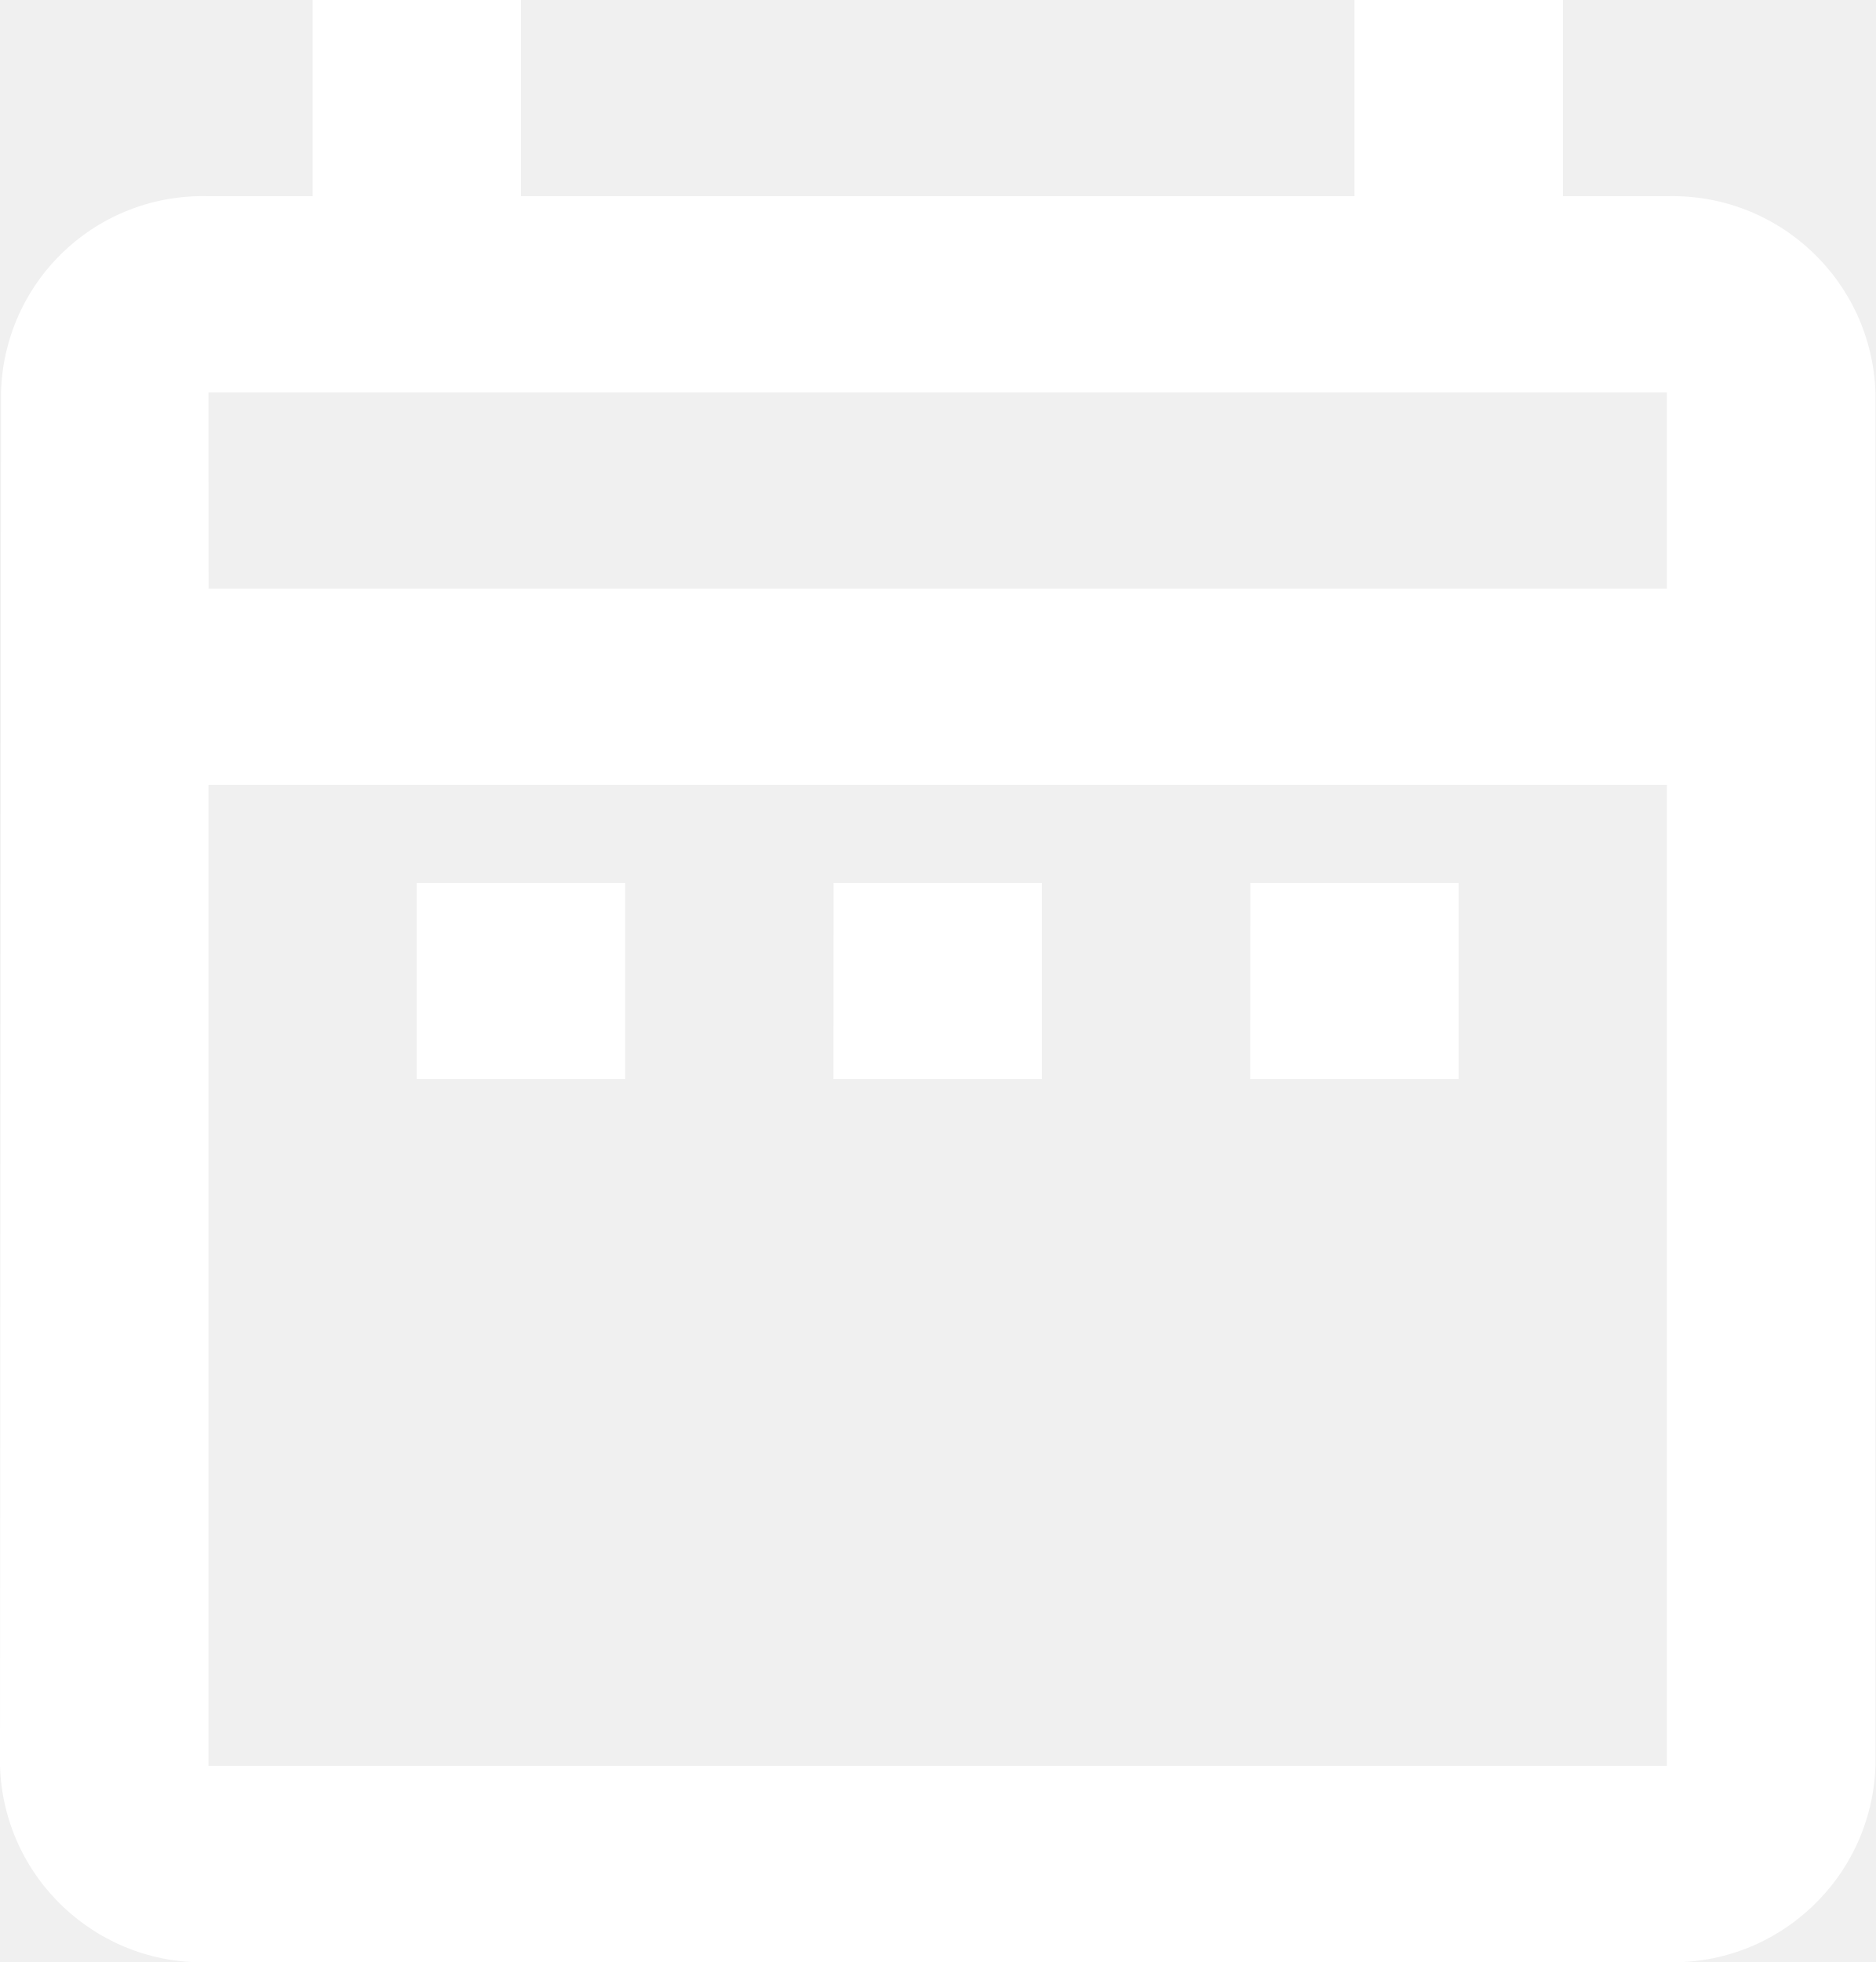
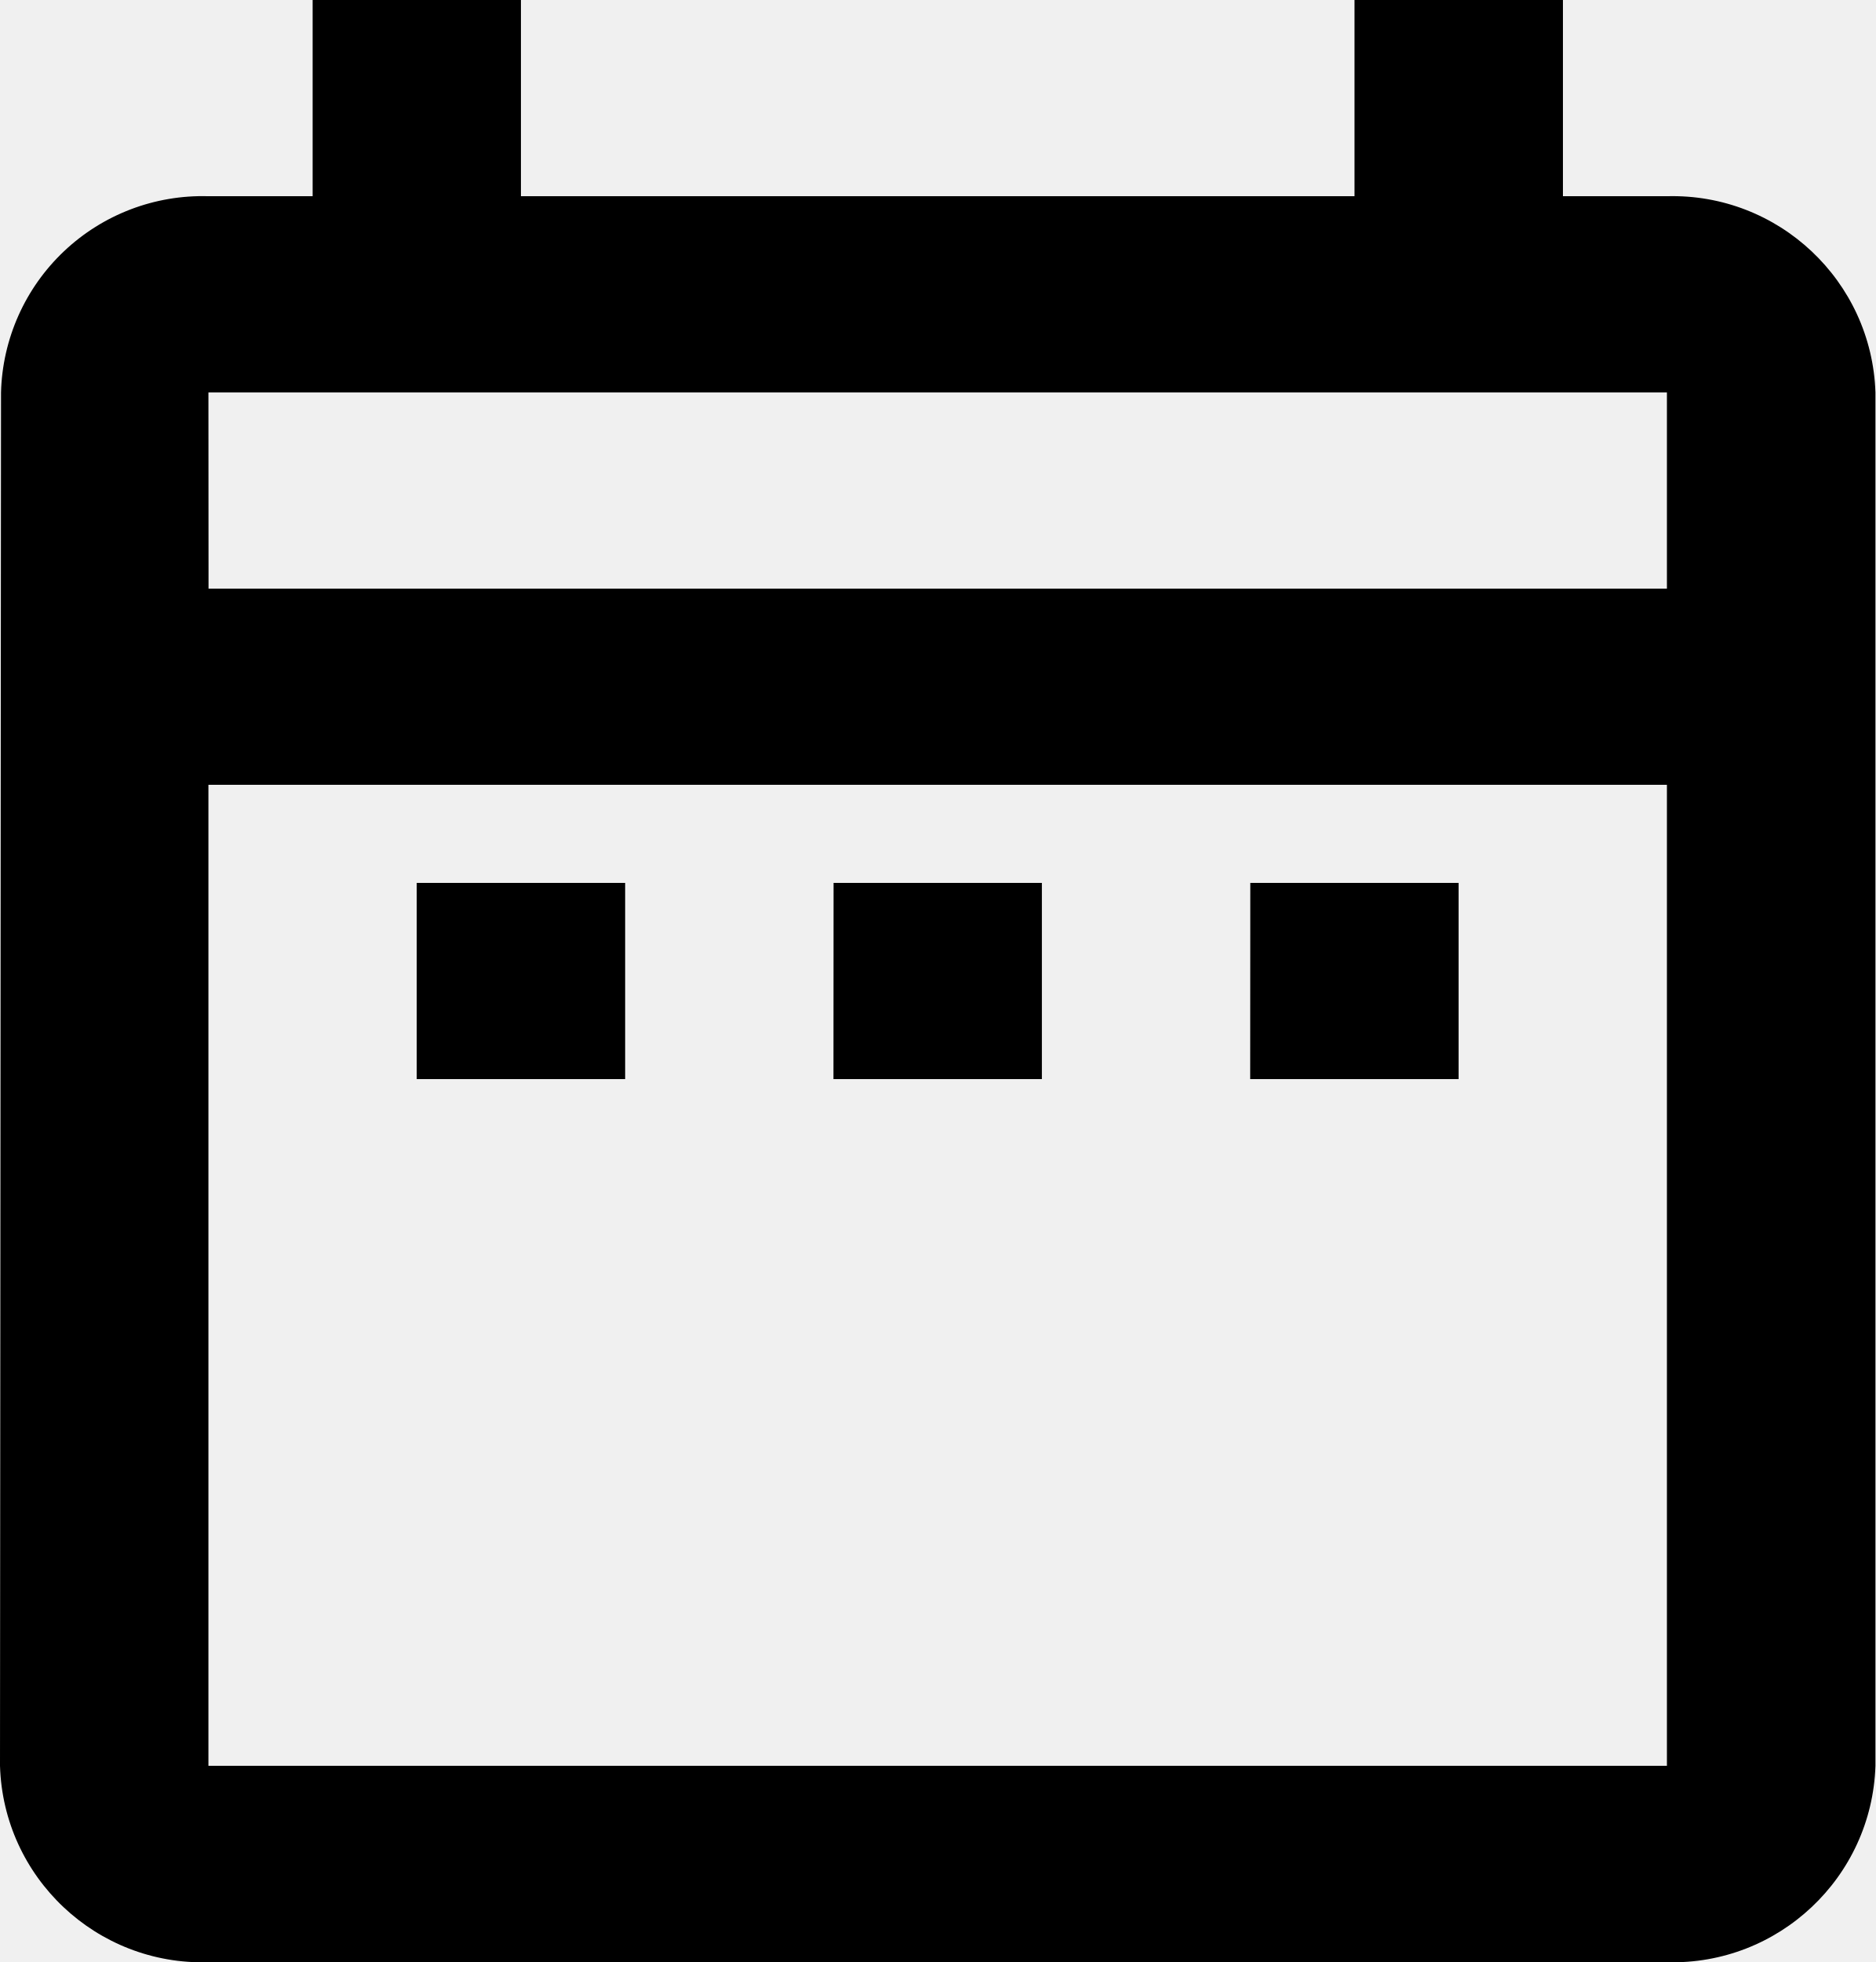
<svg xmlns="http://www.w3.org/2000/svg" id="Schedule_Icon" data-name="Schedule Icon" width="16.539" height="17.298" viewBox="0 0 16.539 17.298">
-   <path id="Path_95" data-name="Path 95" d="M6.675,9.784H8.513v1.73H6.675ZM19.539,5.46V17.568A1.791,1.791,0,0,1,17.7,19.3H4.838A1.786,1.786,0,0,1,3,17.568L3.009,5.46A1.777,1.777,0,0,1,4.838,3.73h.919V2H7.594V3.73h7.351V2h1.838V3.73H17.7A1.791,1.791,0,0,1,19.539,5.46Zm-14.7,1.73H17.7V5.46H4.838ZM17.7,17.568V8.919H4.838v8.649Zm-3.675-6.054h1.838V9.784H14.026Zm-3.675,0h1.838V9.784H10.351Z" transform="translate(-3 -2)" fill="#fff" />
+   <path id="Path_95" data-name="Path 95" d="M6.675,9.784H8.513v1.73H6.675ZM19.539,5.46V17.568A1.791,1.791,0,0,1,17.7,19.3H4.838A1.786,1.786,0,0,1,3,17.568L3.009,5.46A1.777,1.777,0,0,1,4.838,3.73h.919V2H7.594V3.73h7.351V2h1.838V3.73H17.7A1.791,1.791,0,0,1,19.539,5.46Zm-14.7,1.73H17.7V5.46H4.838ZM17.7,17.568V8.919H4.838v8.649Zm-3.675-6.054h1.838V9.784H14.026Zm-3.675,0h1.838V9.784H10.351Z" transform="translate(-3 -2)" />
</svg>
